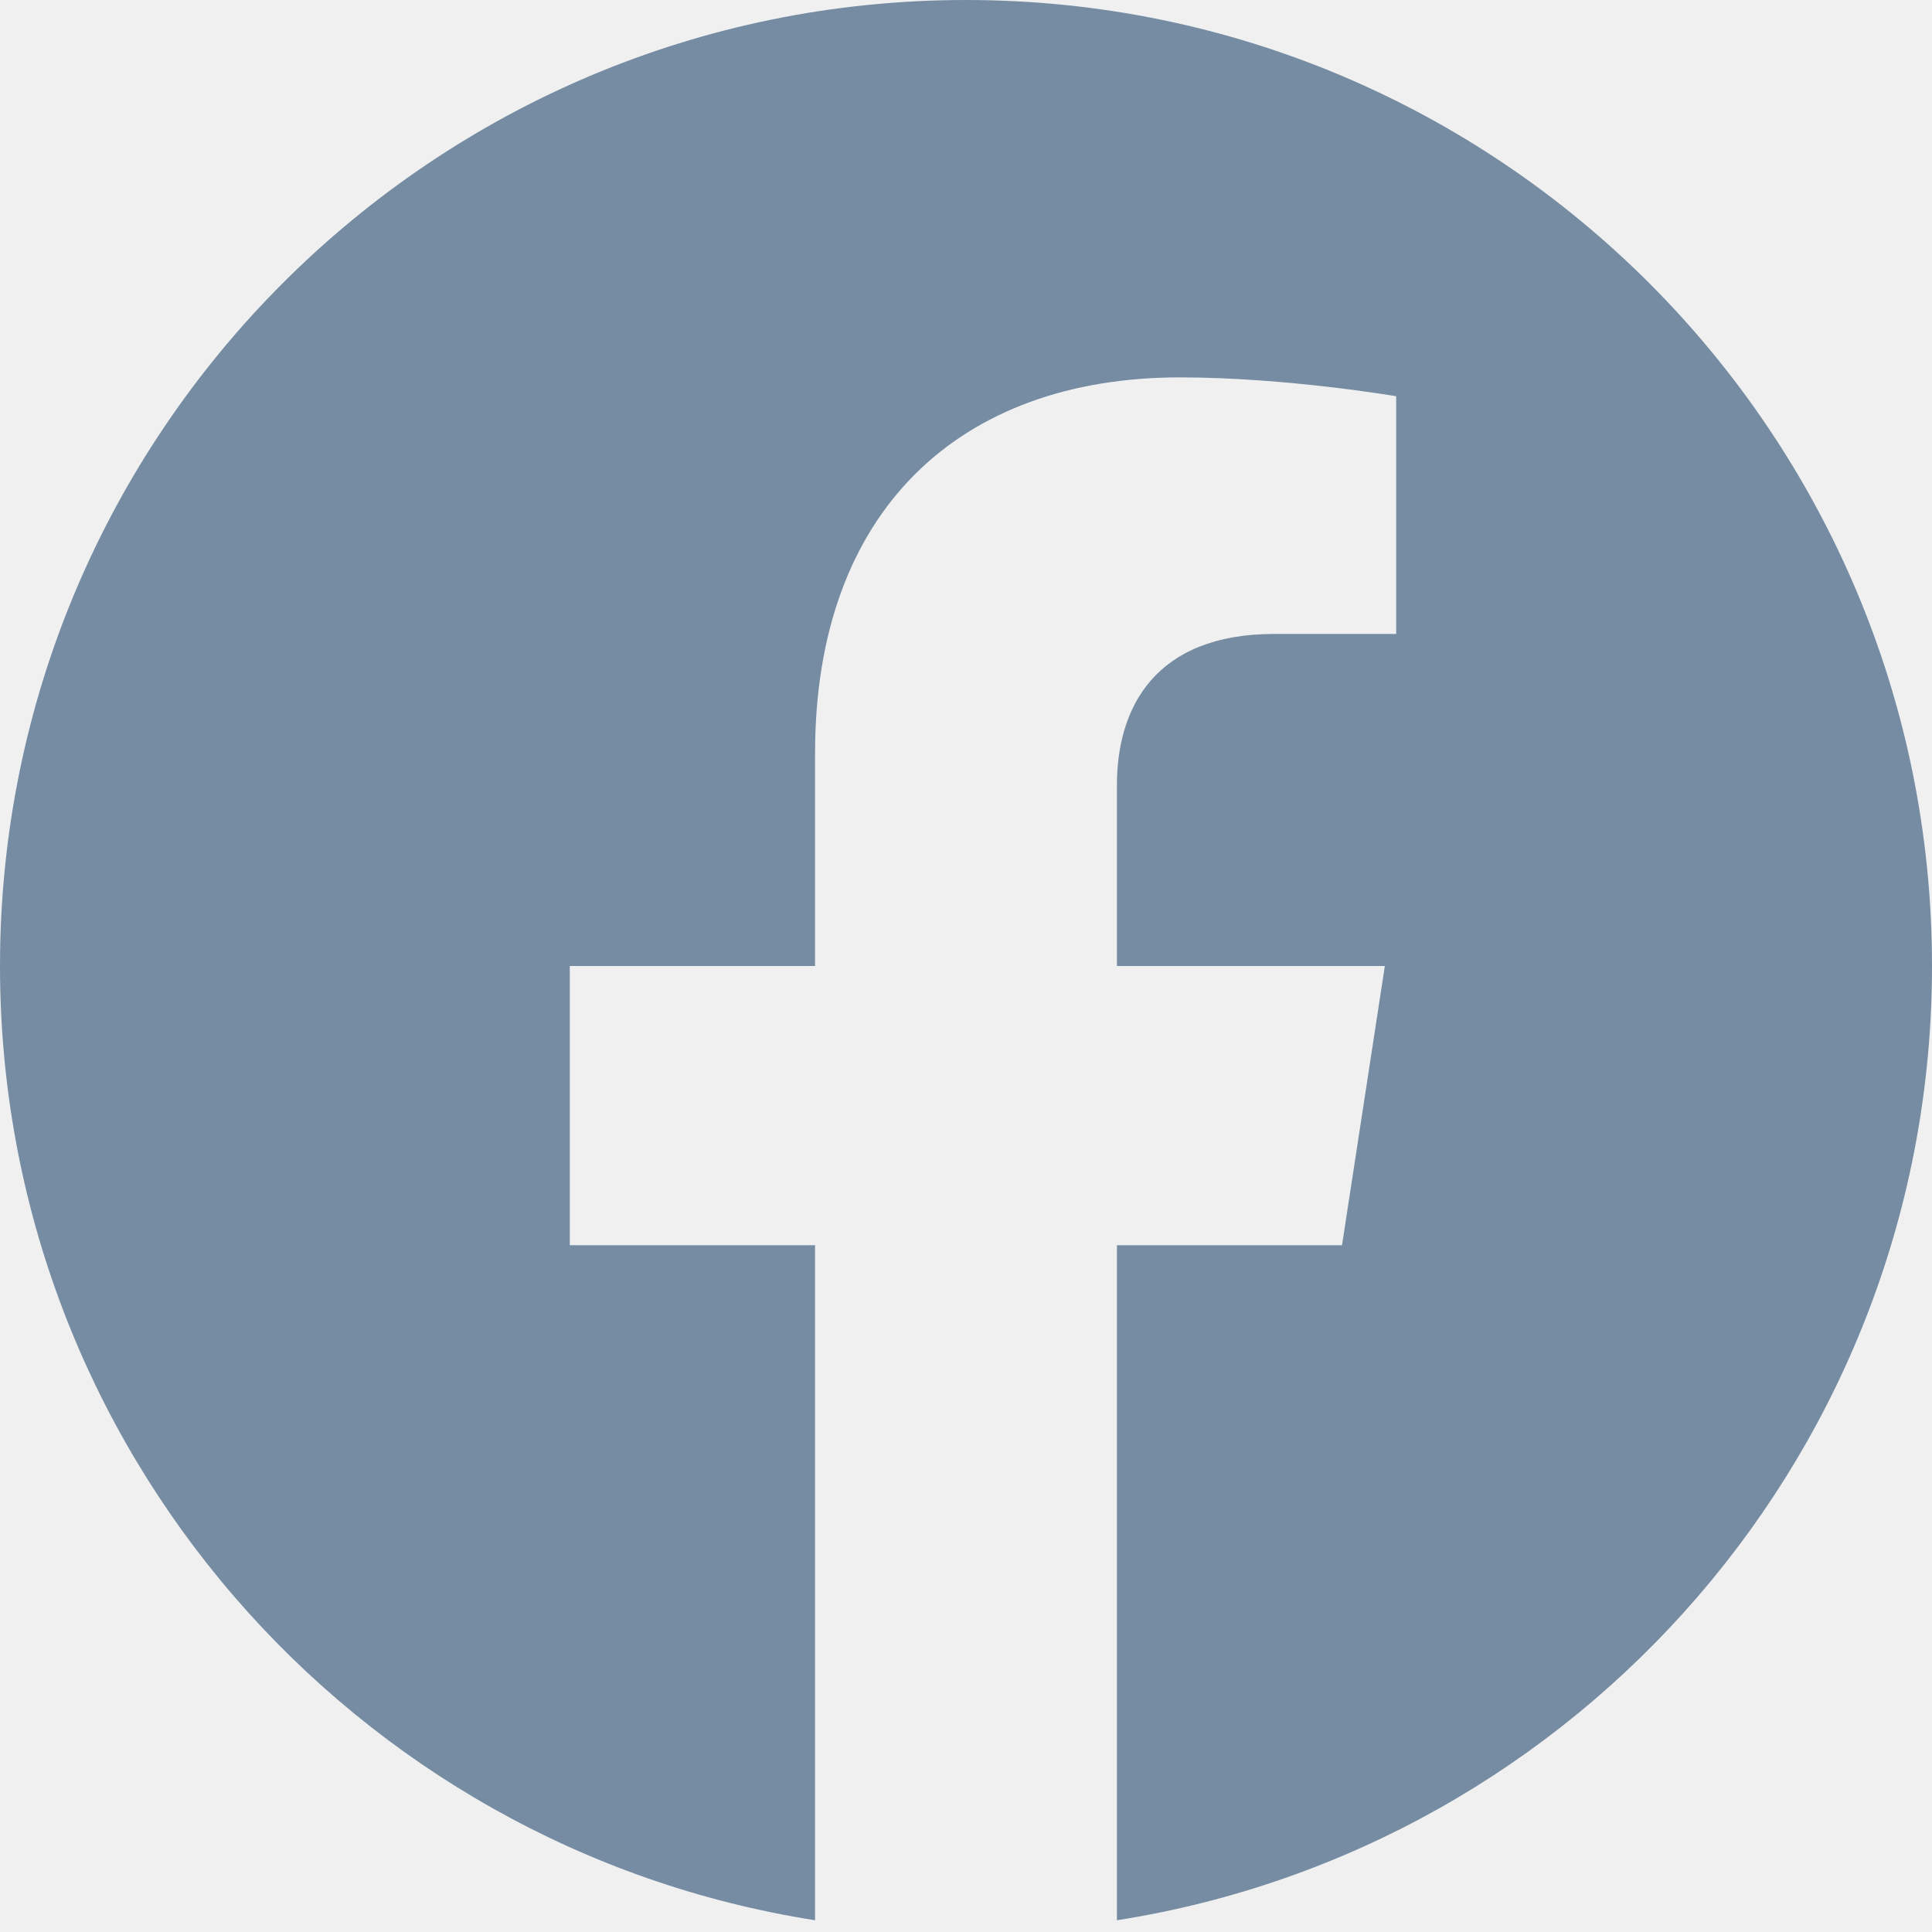
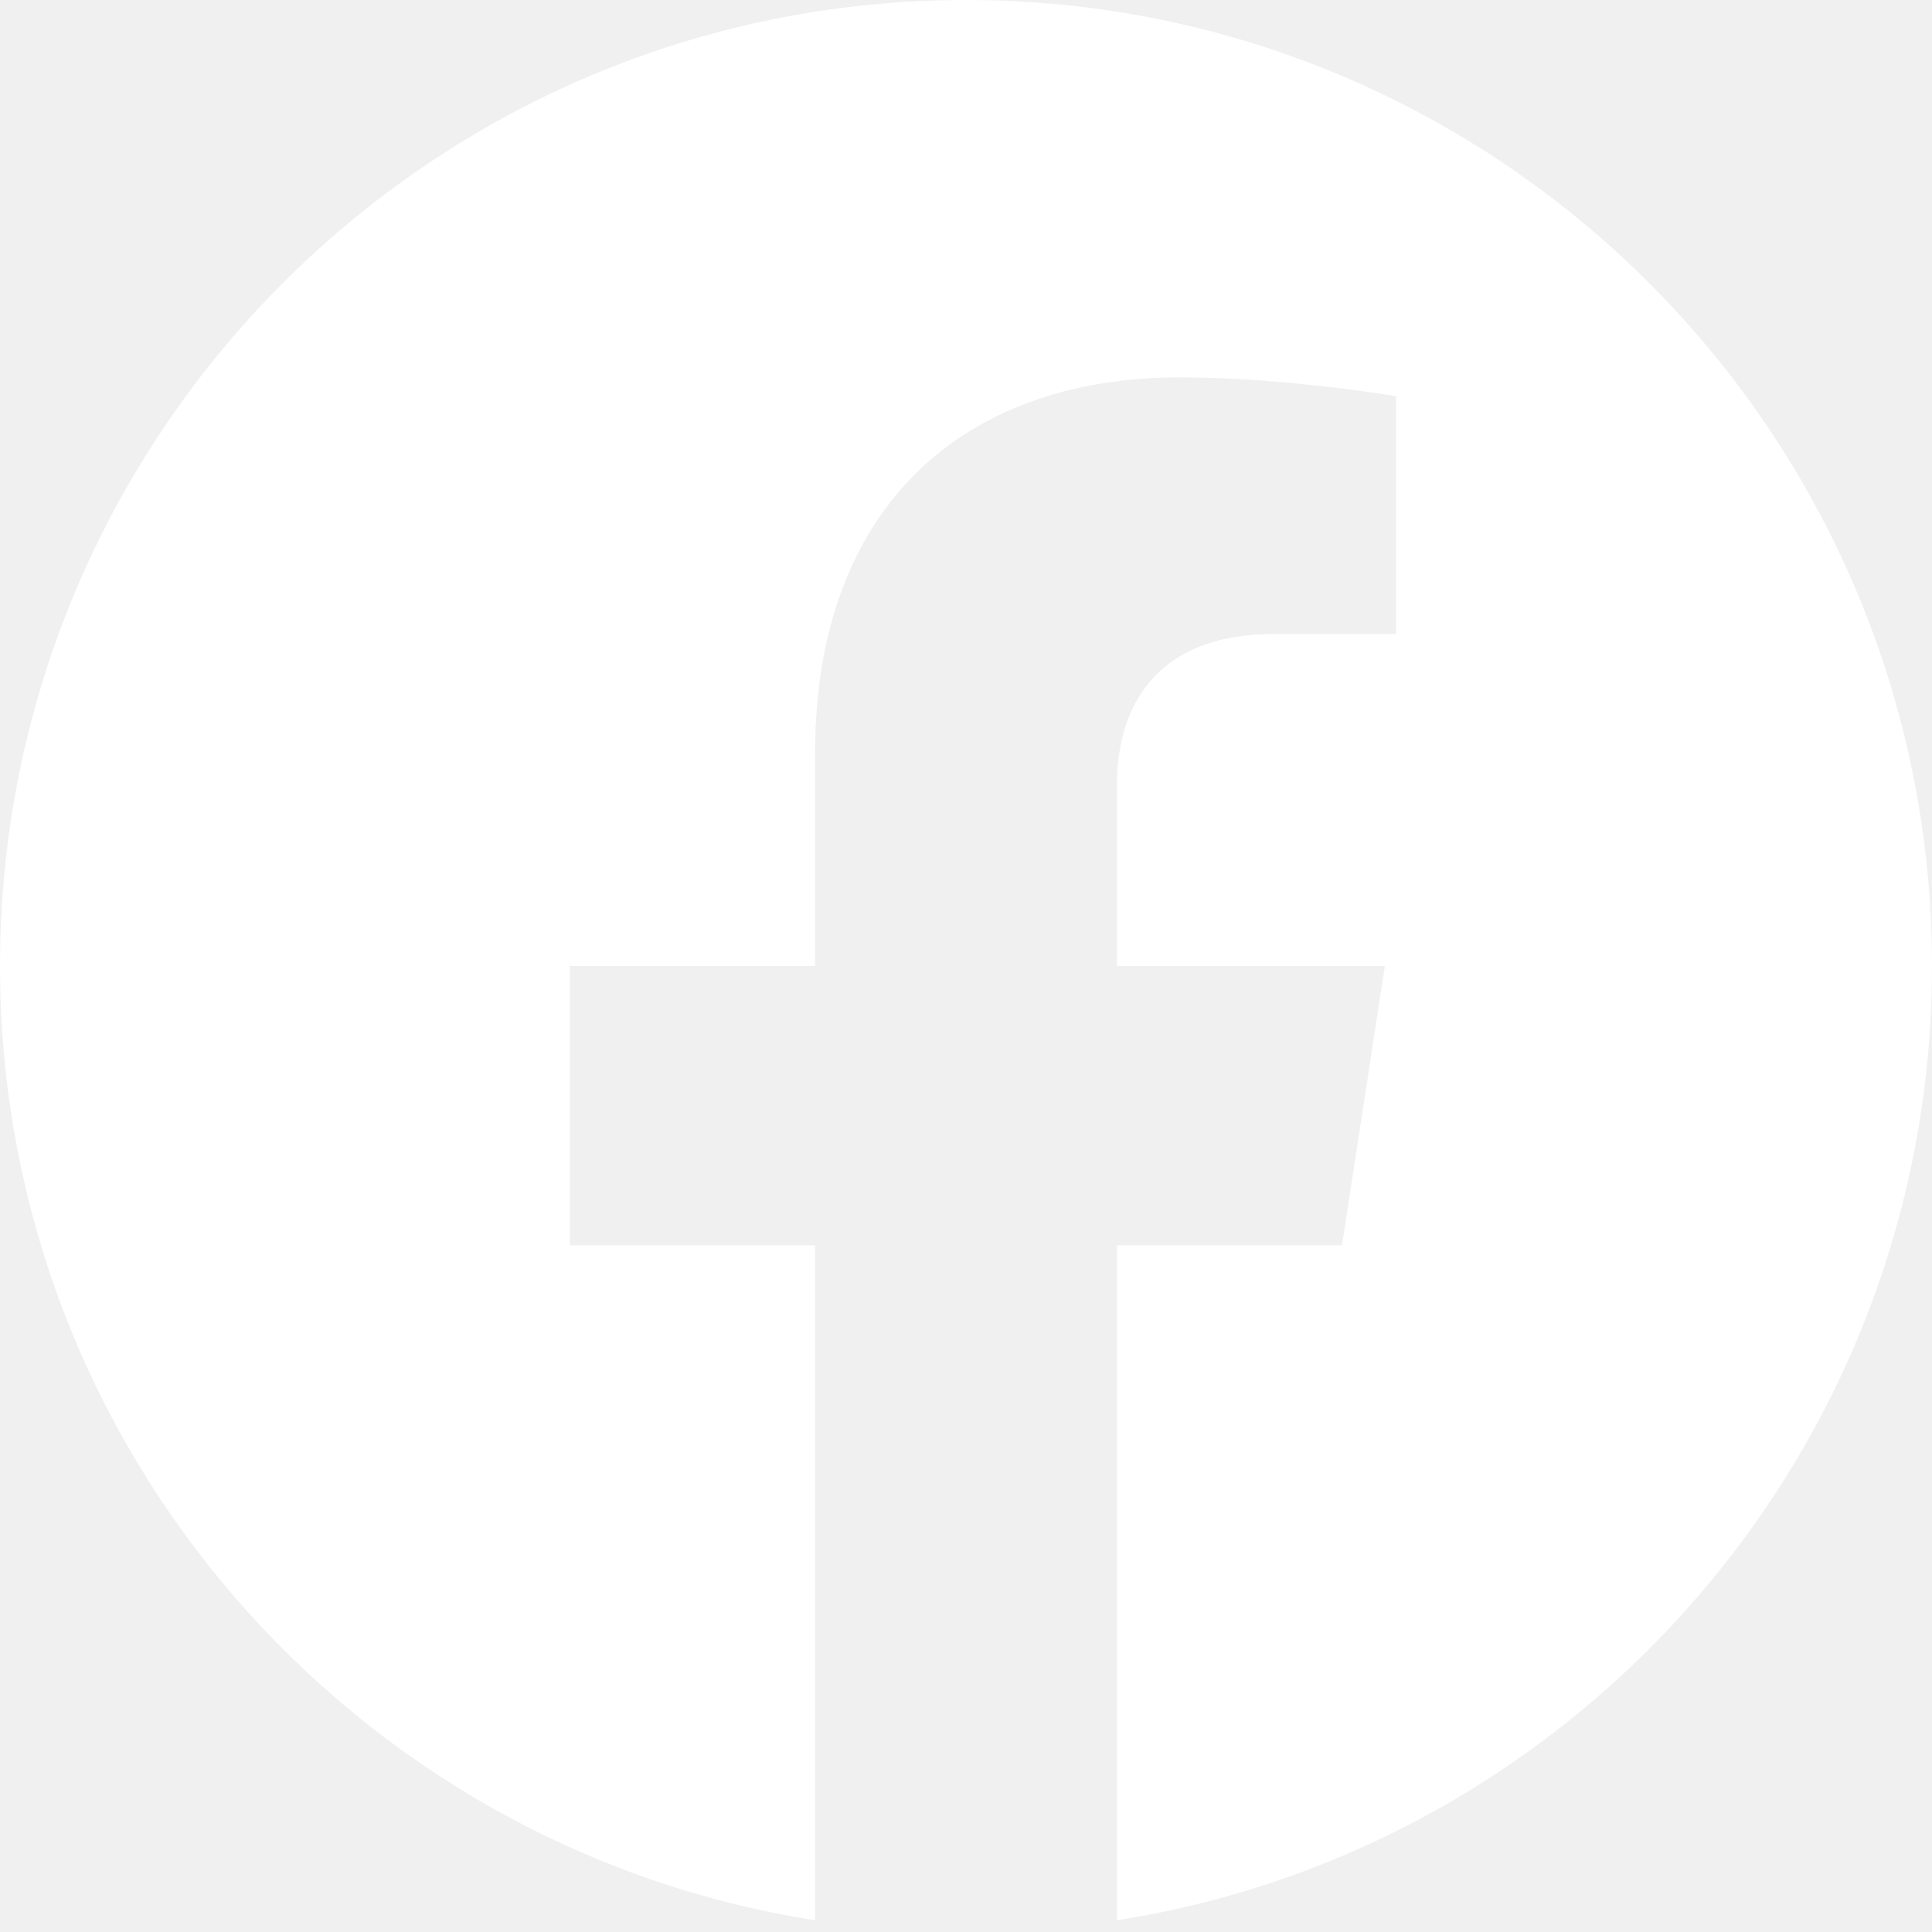
- <svg xmlns="http://www.w3.org/2000/svg" width="800px" height="800px" viewBox="0 0 24 24" id="meteor-icon-kit__regular-facebook" fill="none">
-   <path fill-rule="evenodd" clip-rule="evenodd" d="M24 12C24 5.373 18.627 0 12 0C5.373 0 0 5.373 0 12C0 17.989 4.388 22.954 10.125 23.854V15.469H7.078V12H10.125V9.356C10.125 6.349 11.916 4.688 14.658 4.688C15.97 4.688 17.344 4.922 17.344 4.922V7.875H15.831C14.34 7.875 13.875 8.8 13.875 9.749V12H17.203L16.671 15.469H13.875V23.854C19.612 22.954 24 17.989 24 12Z" fill="#758CA3" />
+ <svg xmlns="http://www.w3.org/2000/svg" width="800px" height="800px" viewBox="0 0 24 24" id="meteor-icon-kit__regular-facebook" fill="none" version="1.1">
+   <defs id="defs1" />
+   <path fill-rule="evenodd" clip-rule="evenodd" d="M24 12C24 5.373 18.627 0 12 0C5.373 0 0 5.373 0 12C0 17.989 4.388 22.954 10.125 23.854V15.469H7.078V12H10.125V9.356C10.125 6.349 11.916 4.688 14.658 4.688C15.97 4.688 17.344 4.922 17.344 4.922V7.875H15.831C14.34 7.875 13.875 8.8 13.875 9.749V12H17.203L16.671 15.469H13.875V23.854C19.612 22.954 24 17.989 24 12Z" fill="#758CA3" id="path1" style="fill:#ffffff;fill-opacity:1" />
</svg>
